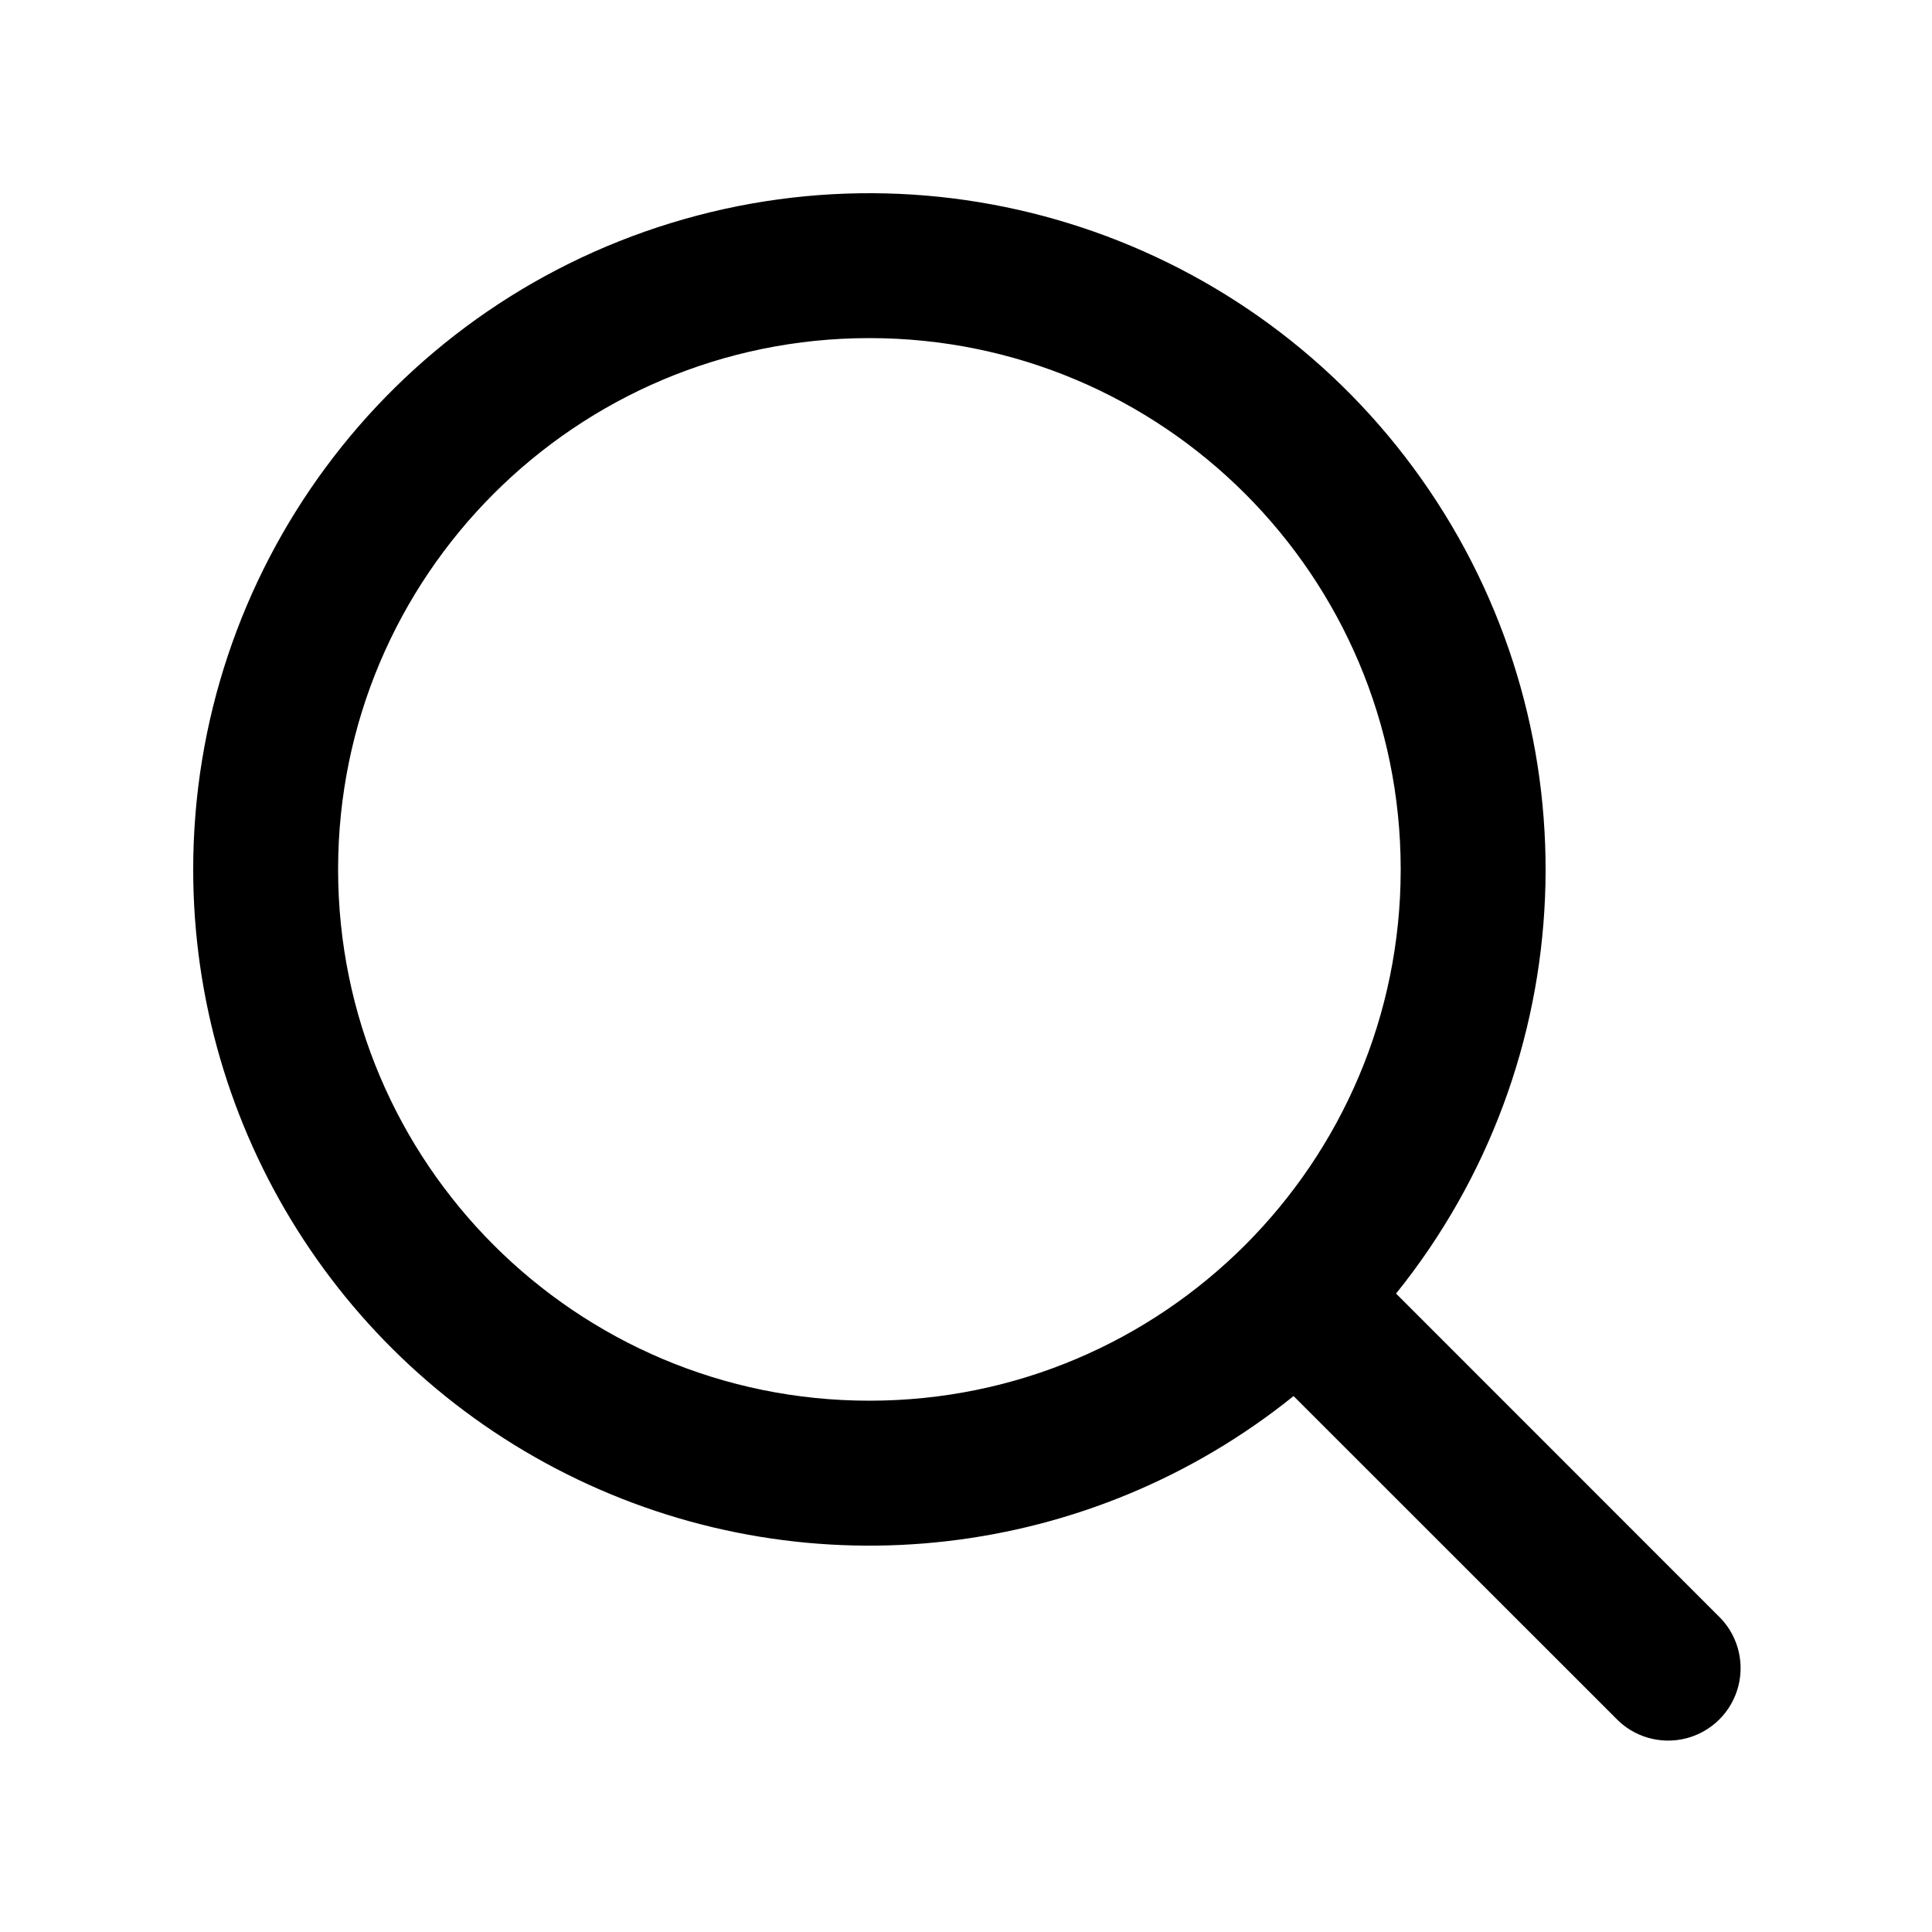
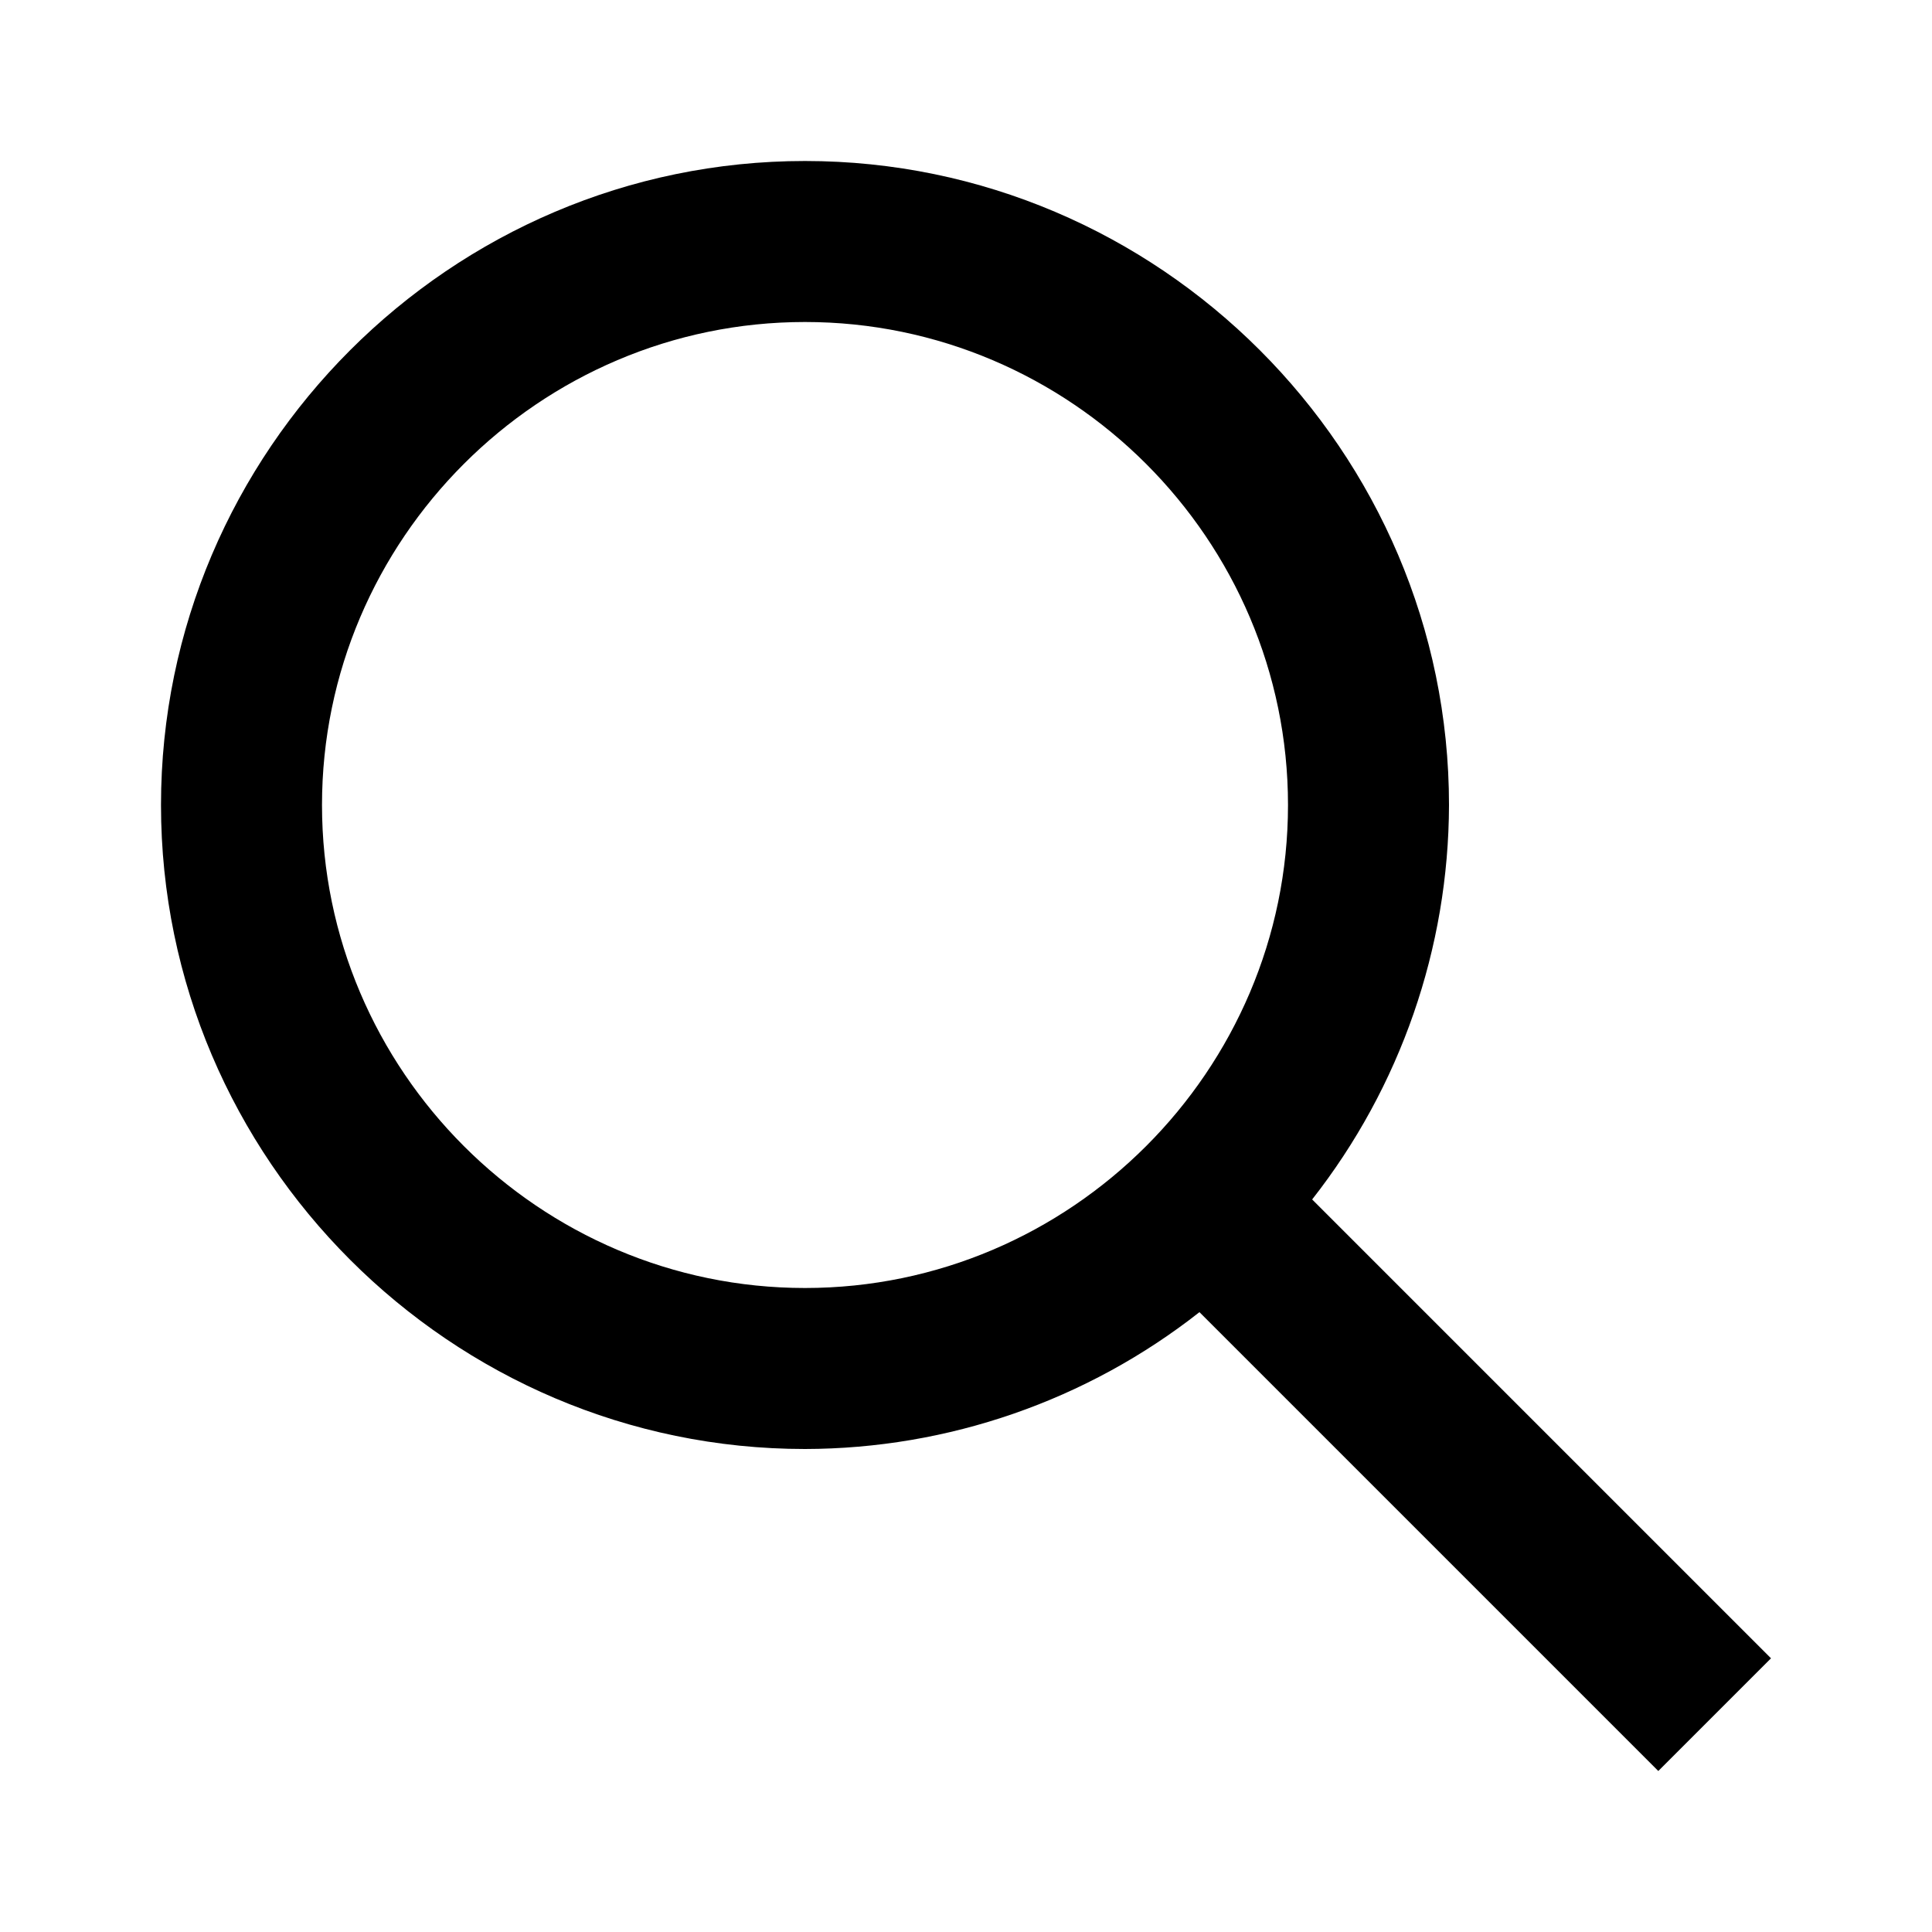
- <svg xmlns="http://www.w3.org/2000/svg" class="search-icon" viewBox="0 0 20 20" fill="currentColor" aria-hidden="true">
-   <path fill-rule="evenodd" d="M9 3.5a5.5 5.5 0 100 11 5.5 5.5 0 000-11zM2 9a7 7 0 1112.452 4.391l3.328 3.329a.75.75 0 11-1.06 1.06l-3.329-3.328A7 7 0 012 9z" clip-rule="evenodd" />
+ <svg xmlns="http://www.w3.org/2000/svg" class="search-icon" width="24" height="24" viewBox="0 0 24 24" aria-hidden="true" focusable="false">
+   <path fill="currentColor" d="M2 10c0 4.4 3.6 8 8 8a7.95 7.95 0 0 0 4.9-1.7l5.7 5.7 1.4-1.4-5.7-5.7A7.97 7.97 0 0 0 18 10c0-4.4-3.6-8-8-8s-8 3.6-8 8m2 0c0-3.3 2.7-6 6-6s6 2.7 6 6-2.7 6-6 6-6-2.7-6-6" />
</svg>
